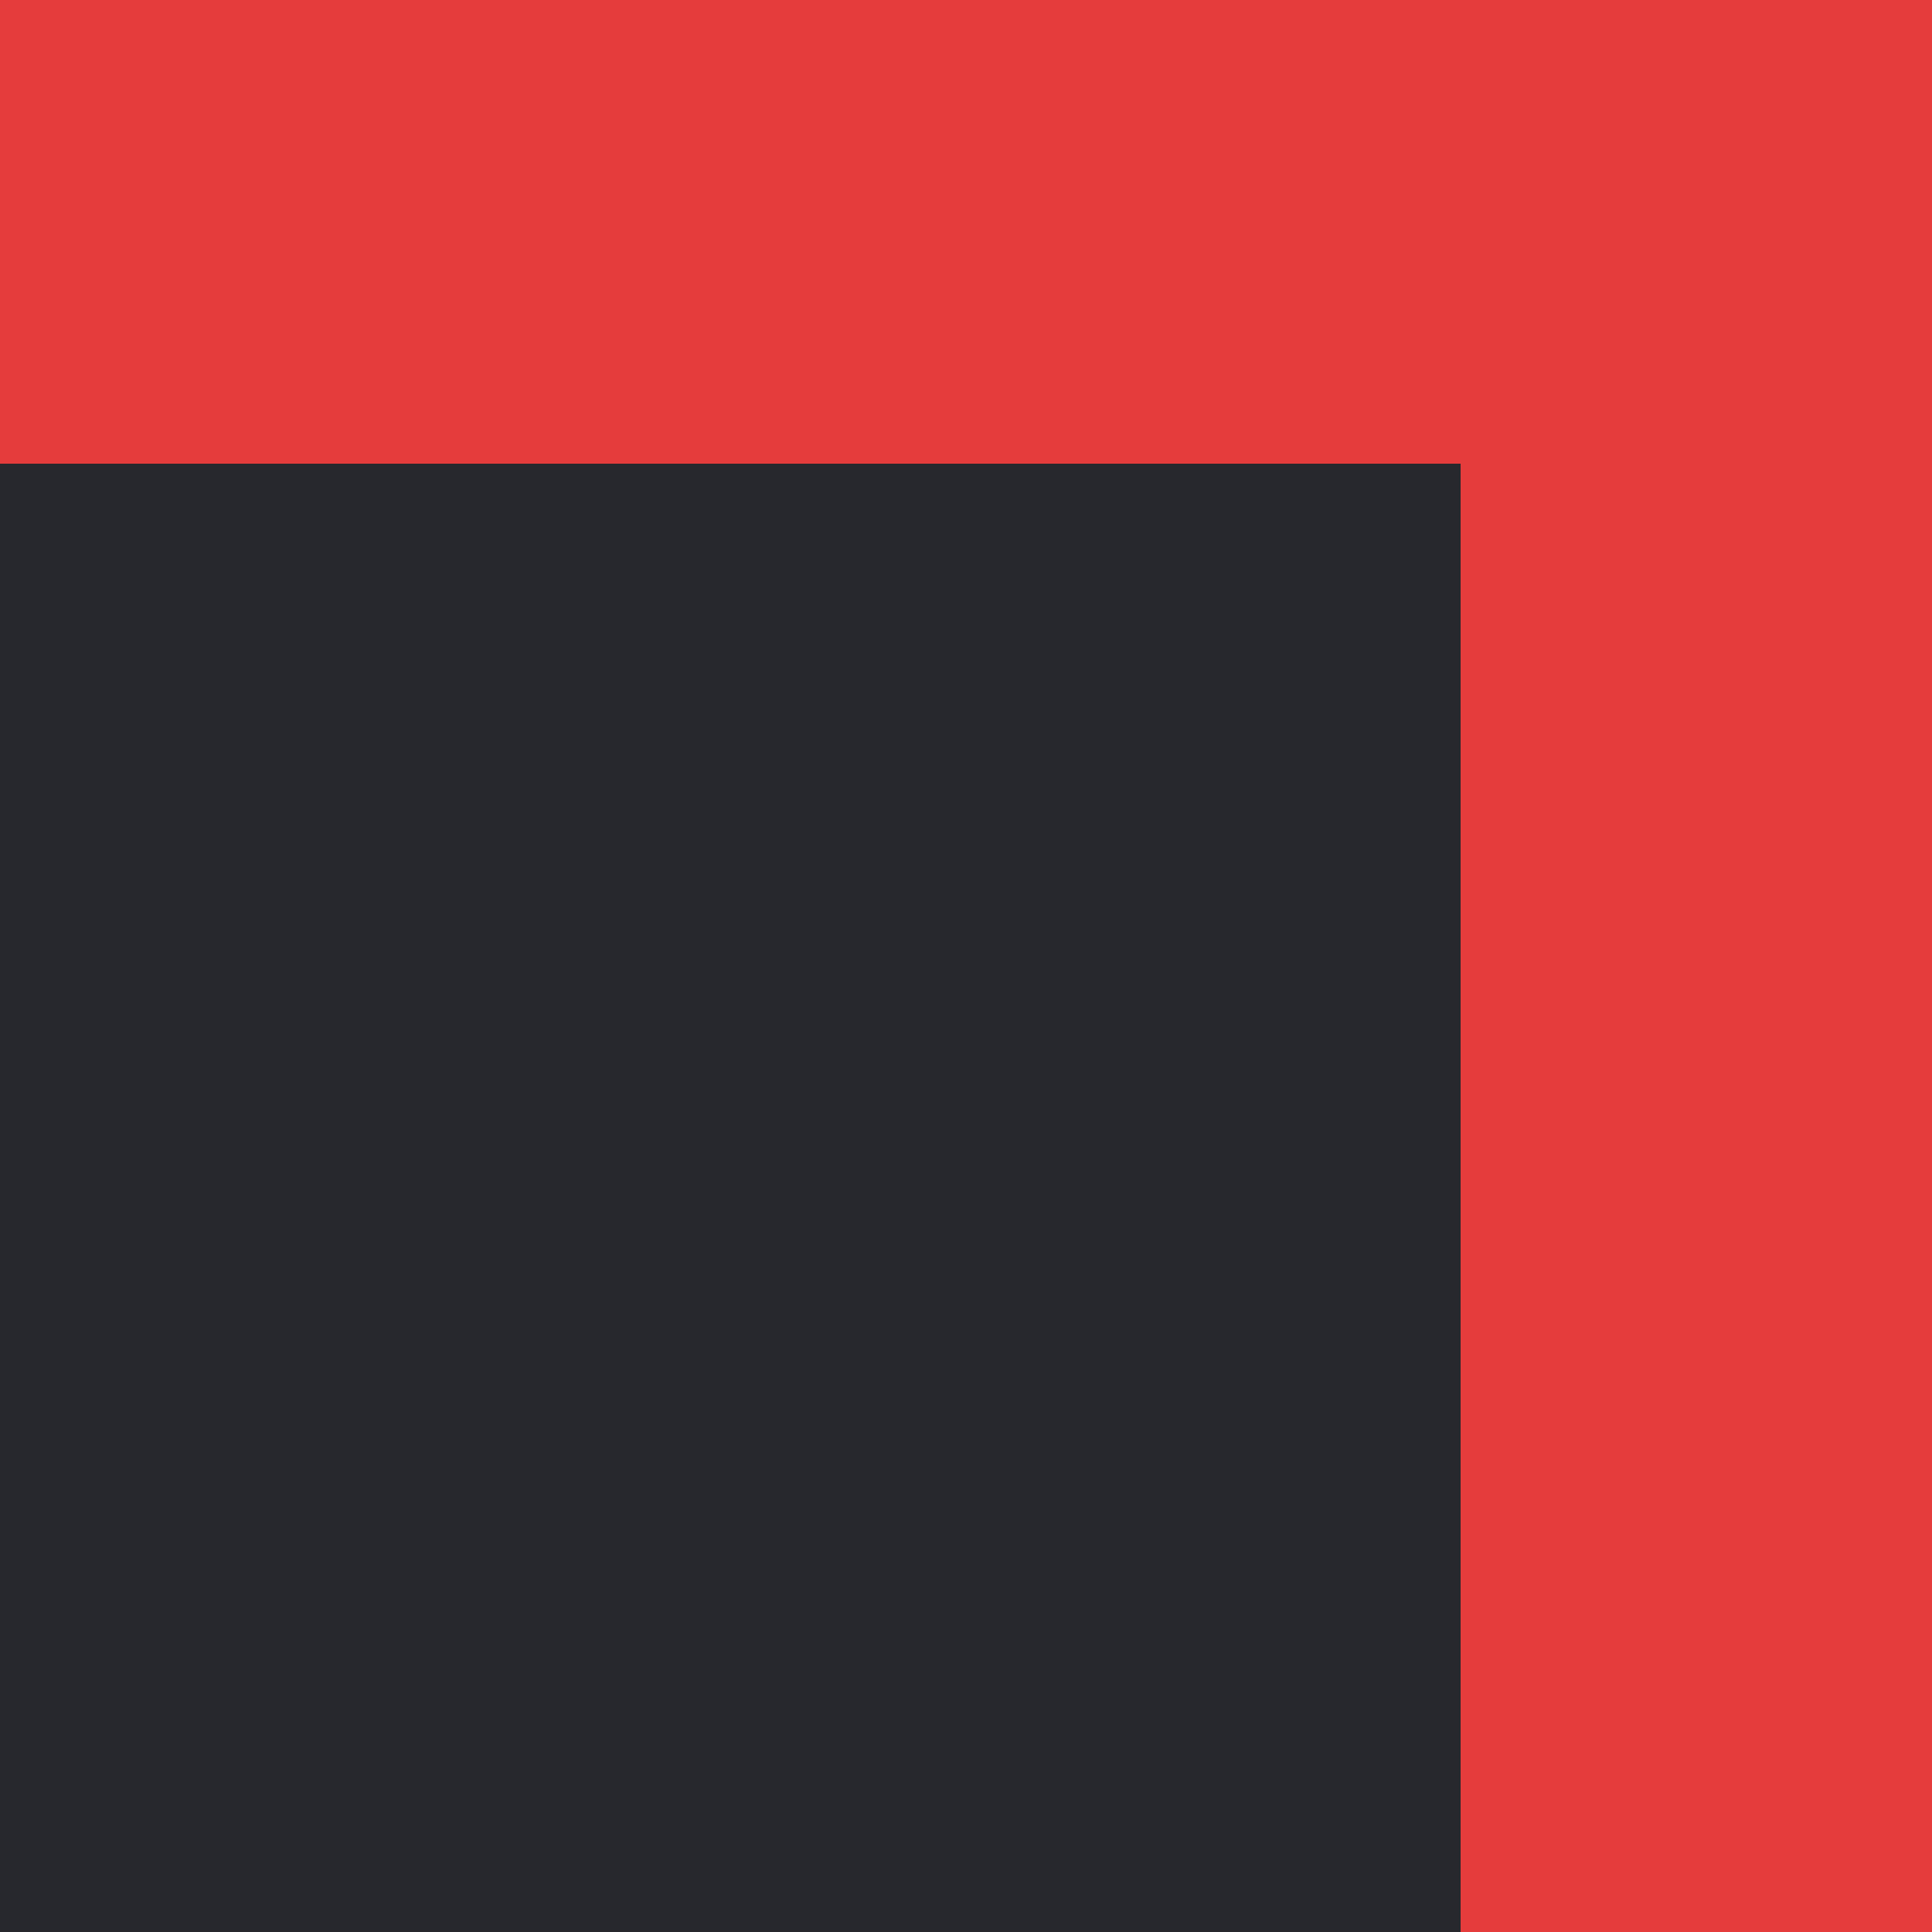
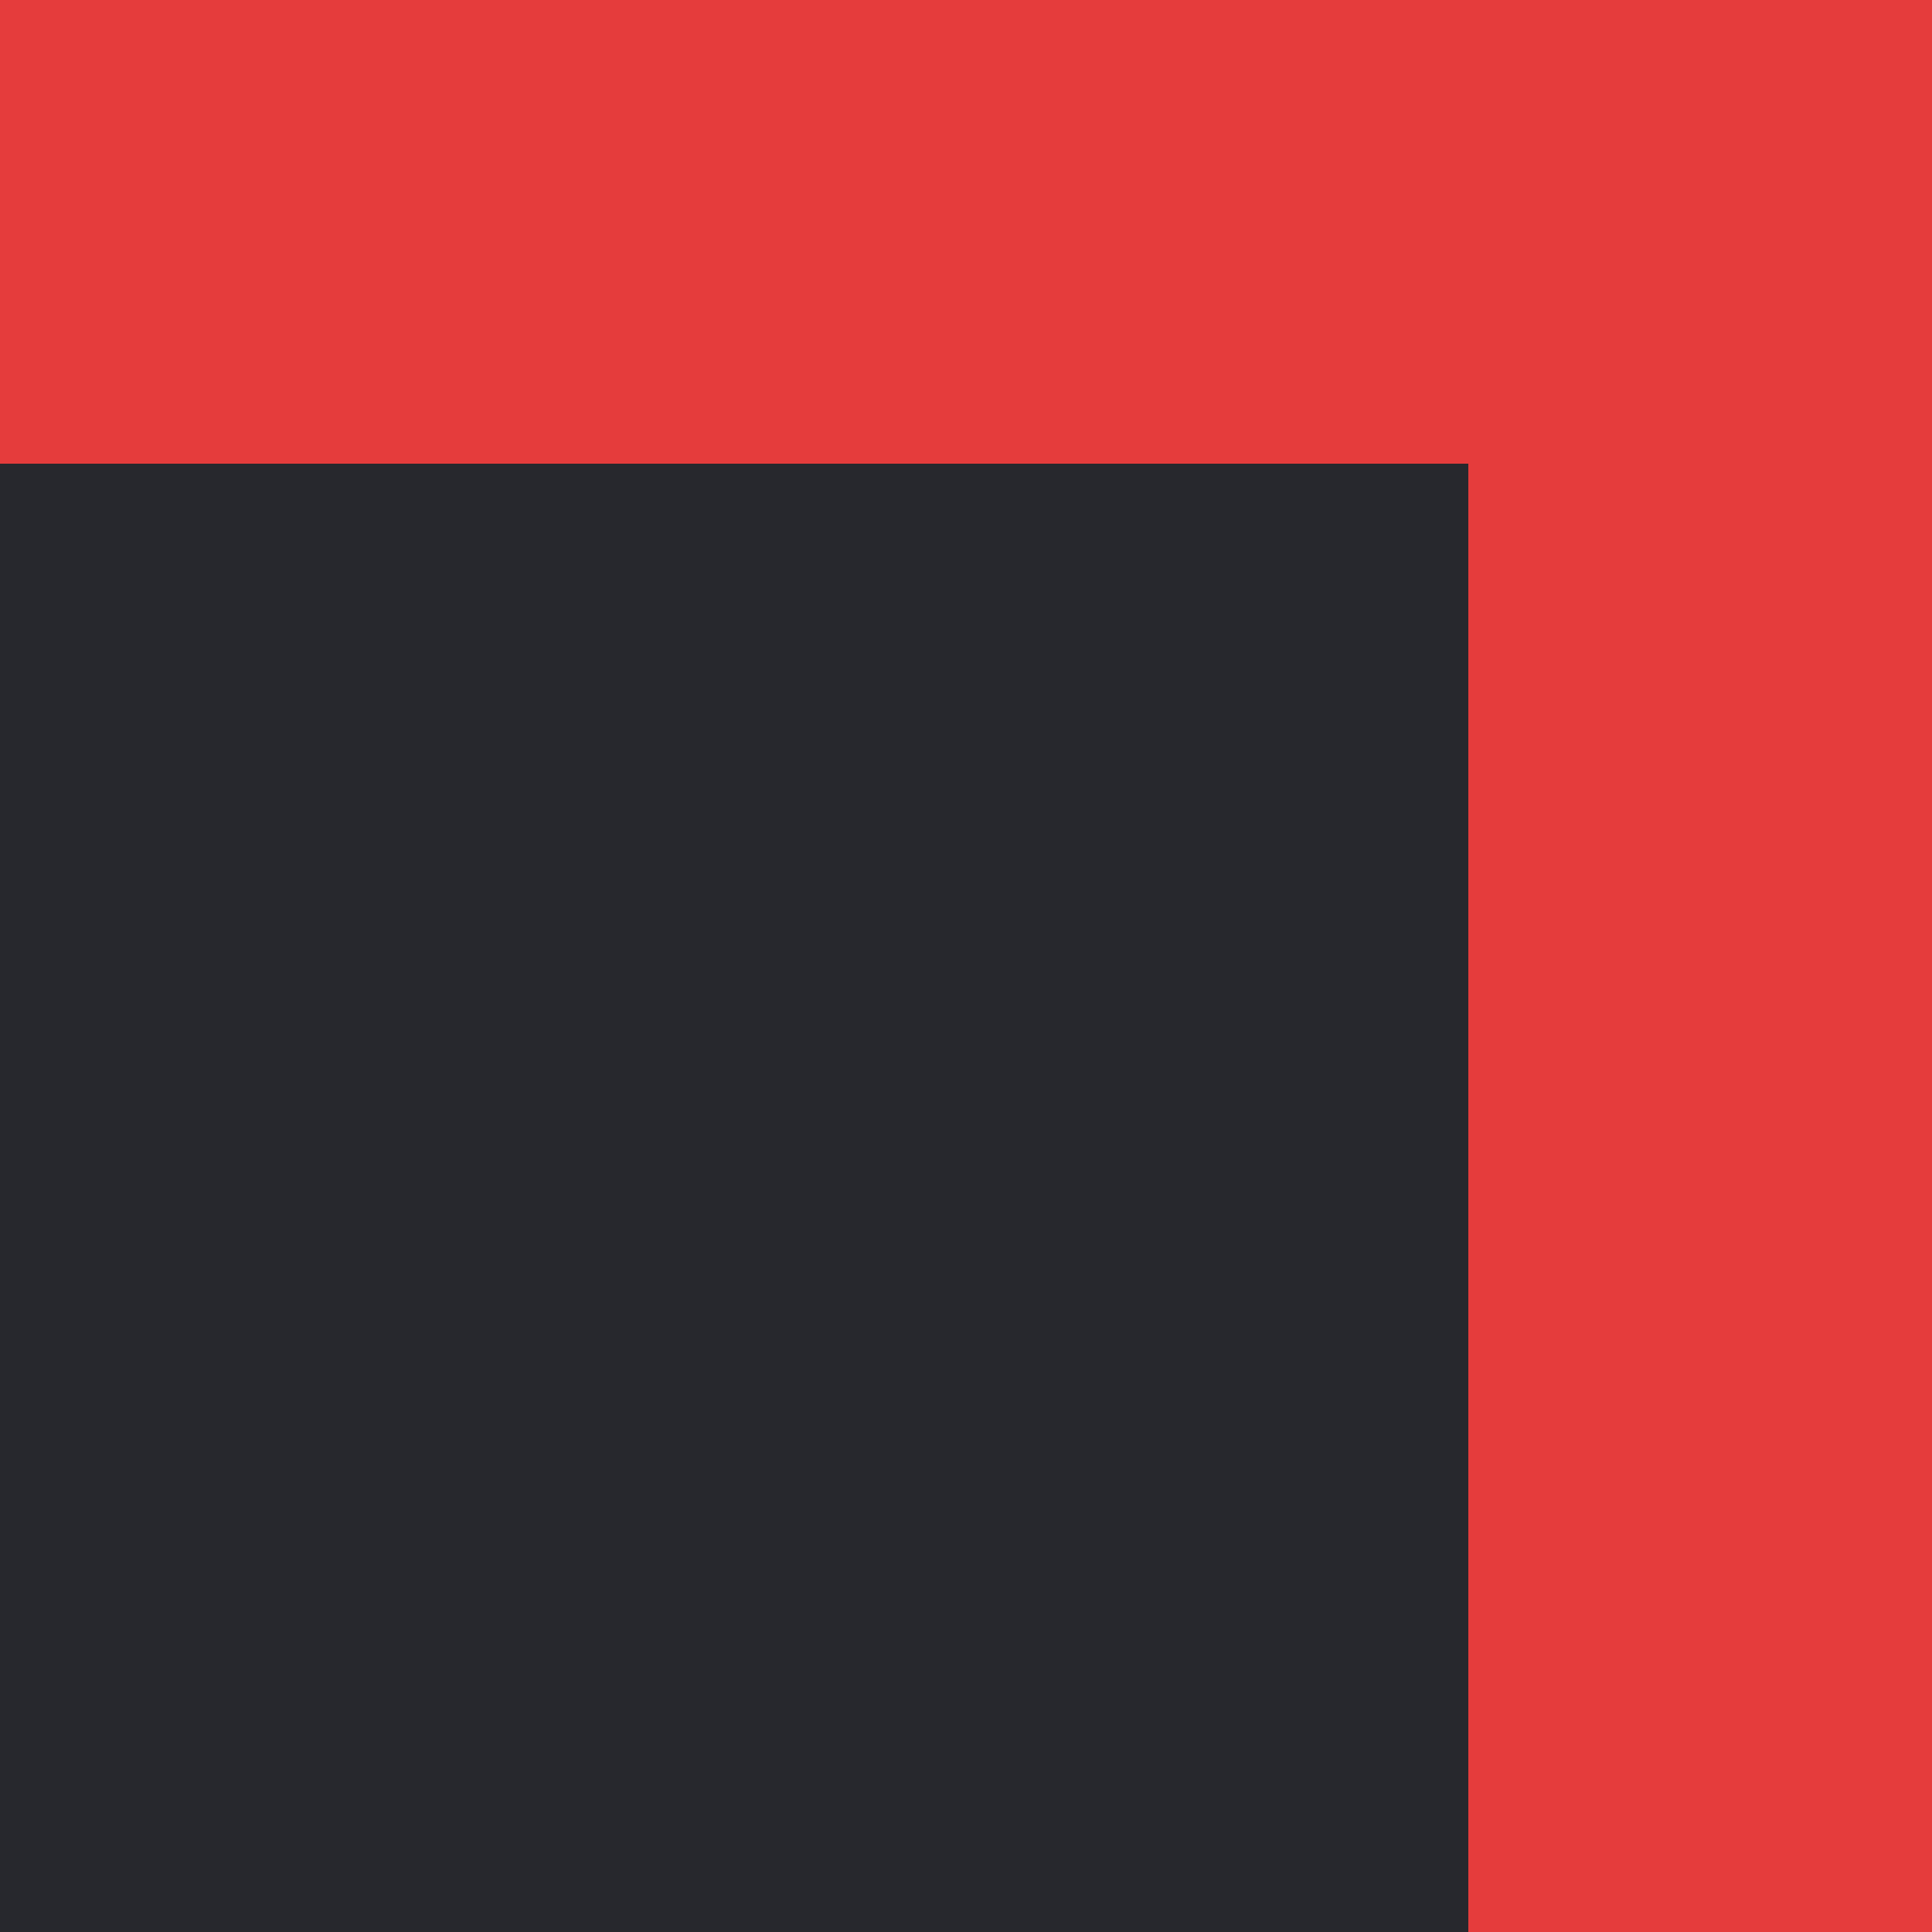
<svg xmlns="http://www.w3.org/2000/svg" width="100%" height="100%" viewBox="0 0 100 100" version="1.1" xml:space="preserve" style="fill-rule:evenodd;clip-rule:evenodd;stroke-linejoin:round;stroke-miterlimit:2;">
+   <path id="LIst-BG" d="M100,1358.975L20,1439L-850,1439L-930,1358.975L-930,24L100,24L100,1358.975Z" style="fill:#27282d;" />
  <g id="IPhone" />
-   <path id="LIst-BG" d="M100,1334.563l-80,80l-870,0l-80,-80l0,-1334.563l1030,-0l-0,1334.563Z" style="fill:#27282d;" />
-   <rect x="75.601" y="-0" width="24.399" height="1334.563" style="fill:#e53c3c;" />
-   <path d="M-930,24l0,-137.005l76.383,0l113.005,113.005l253.836,0l101.014,-101.014l0,-11.991l11.991,0l3,-3l0,3l357.767,0l113.005,113.005l-0,24l-1030,0Z" style="fill:#e53c3c;" />
+   <path d="M-930,1359L-930,-113.005L-853.617,-113.005L-740.612,0L-573,0L-573,-259L-508.872,-259L-508.872,-235L-550,-235L-550,0L-486.776,0L-385.762,-101.014L-385.762,-113.005L-373.772,-113.005L-370.772,-116.005L-370.772,-113.005L-13.005,-113.005L100,0L100,1359L99.988,1359L20,1438.988L-849.95,1438.988L-849.95,1438.938L-850,1438.988L-929.988,1359L-930,1359ZM76,24L-906,24L-906,1348.482L-839.893,1414.589L9.893,1414.589L76,1348.482L76,24Z" style="fill:#e53c3c;" />
</svg>
